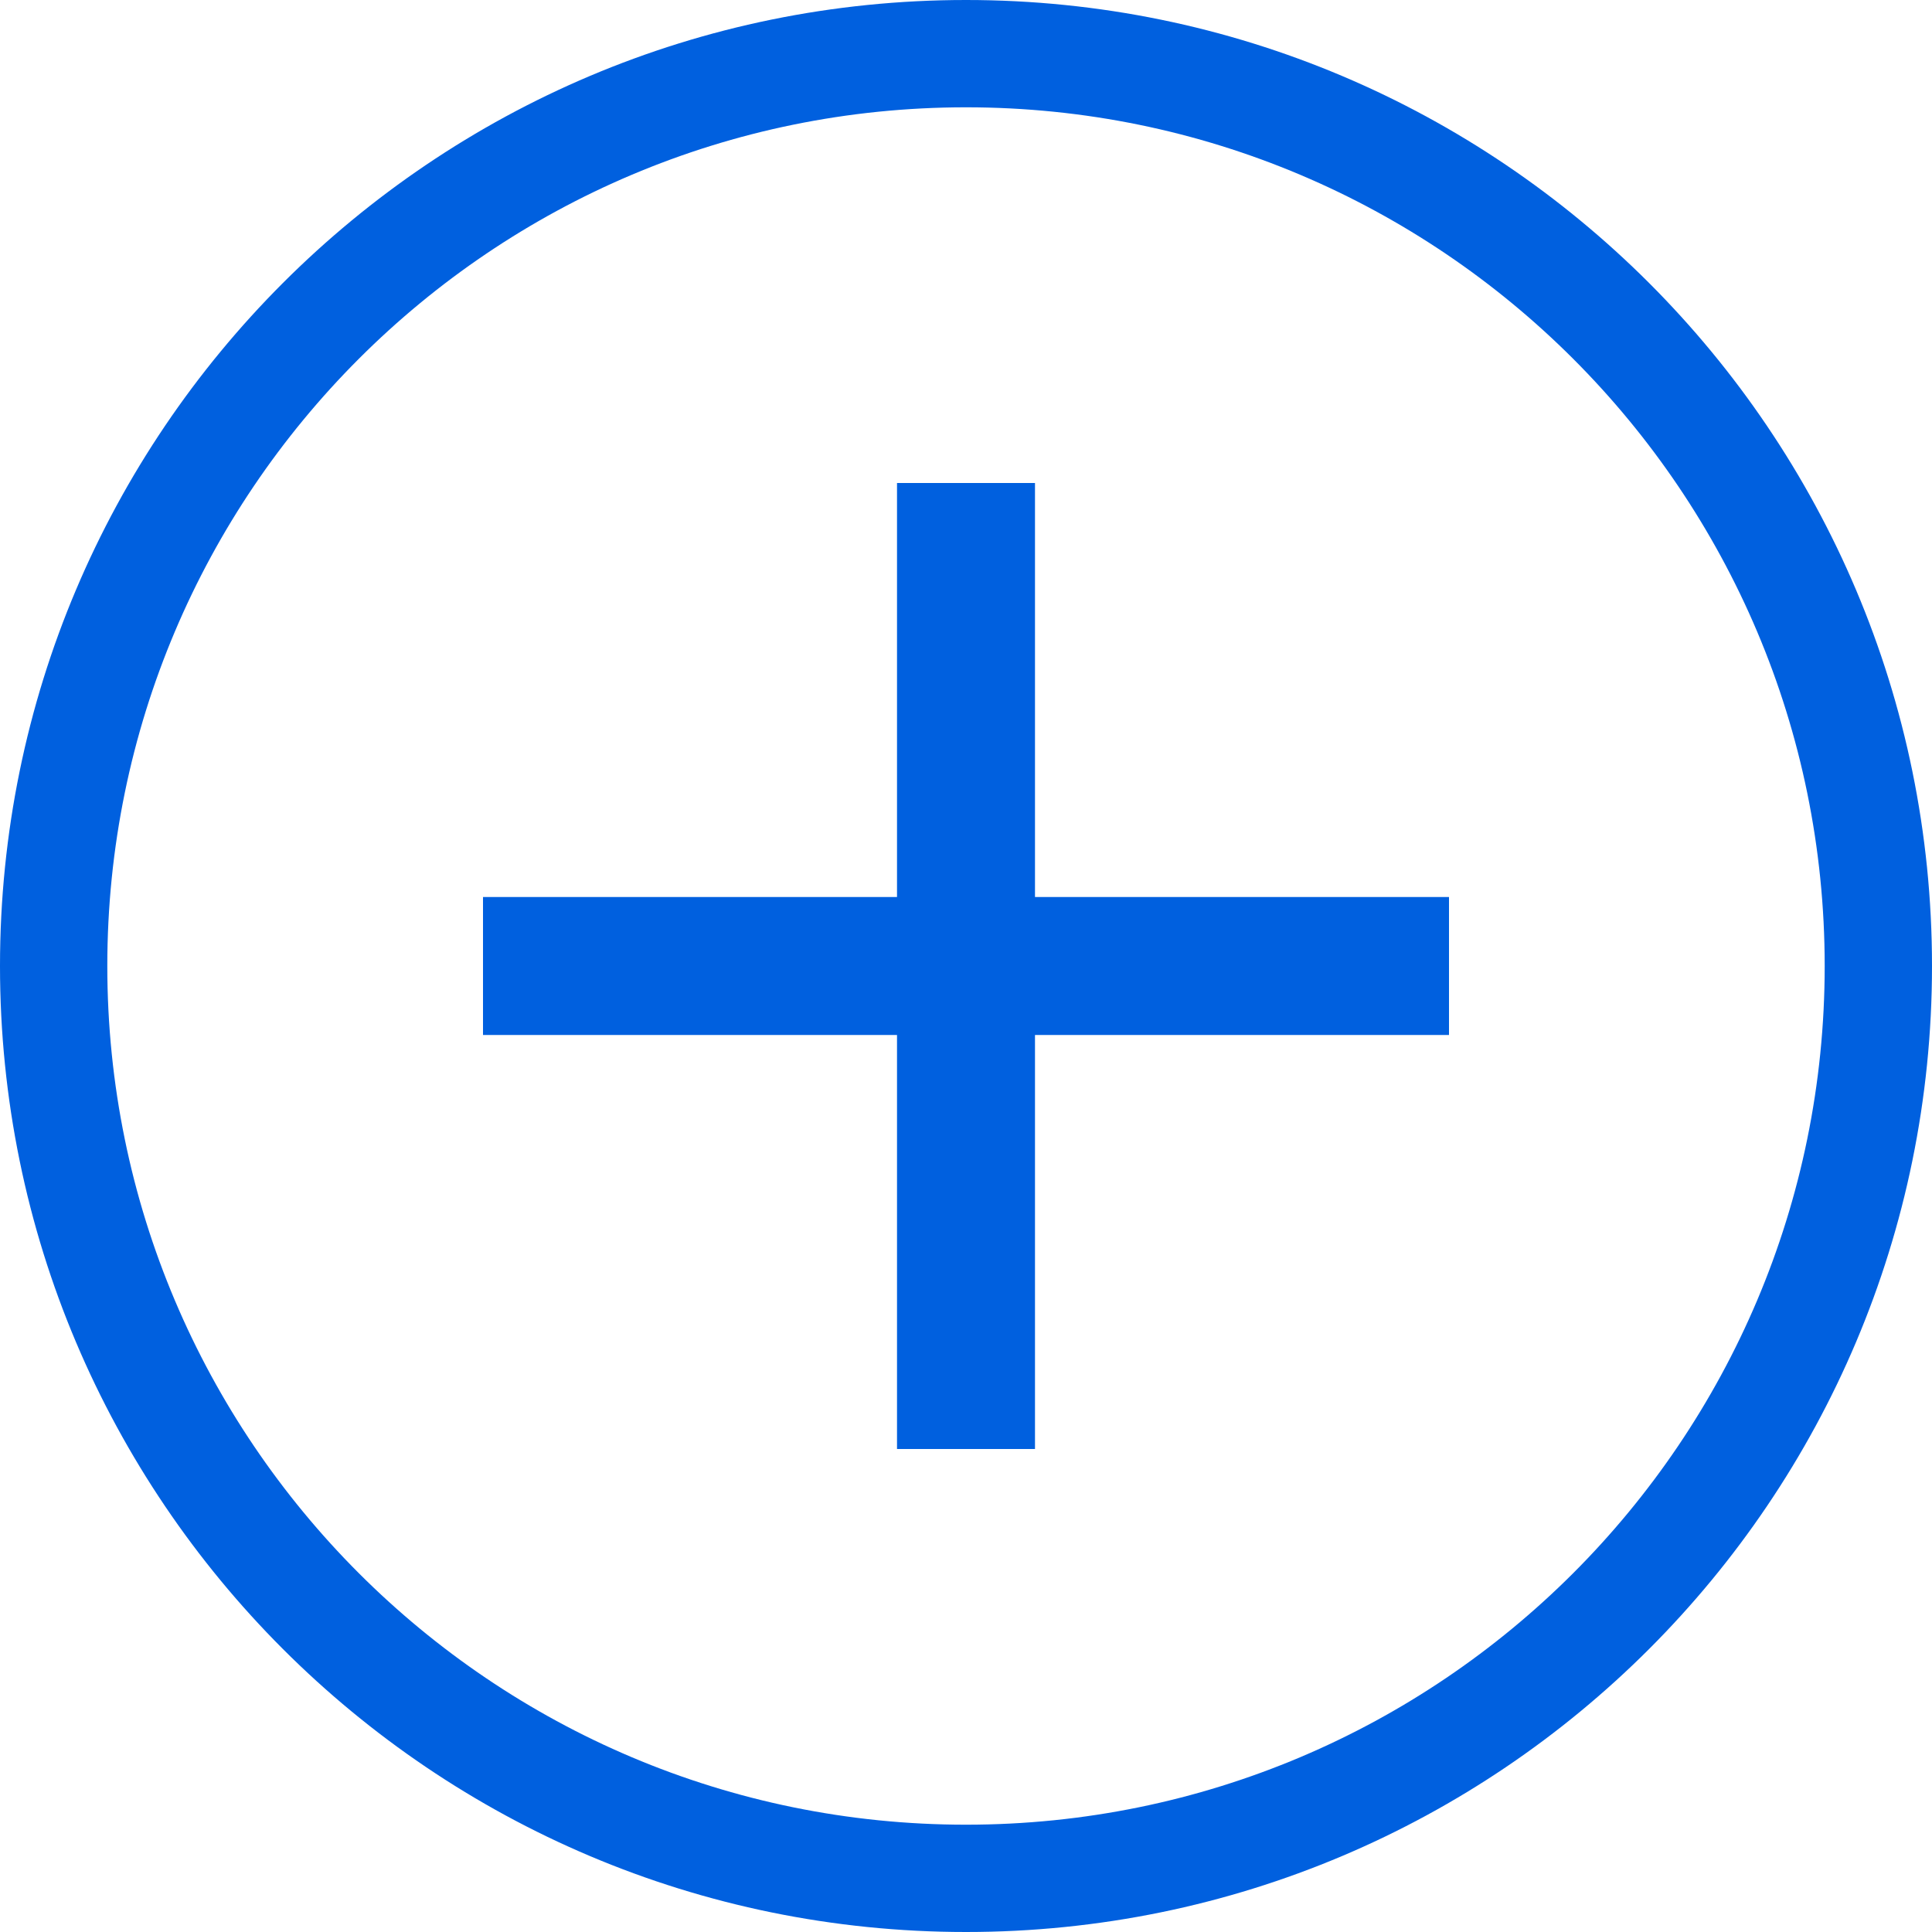
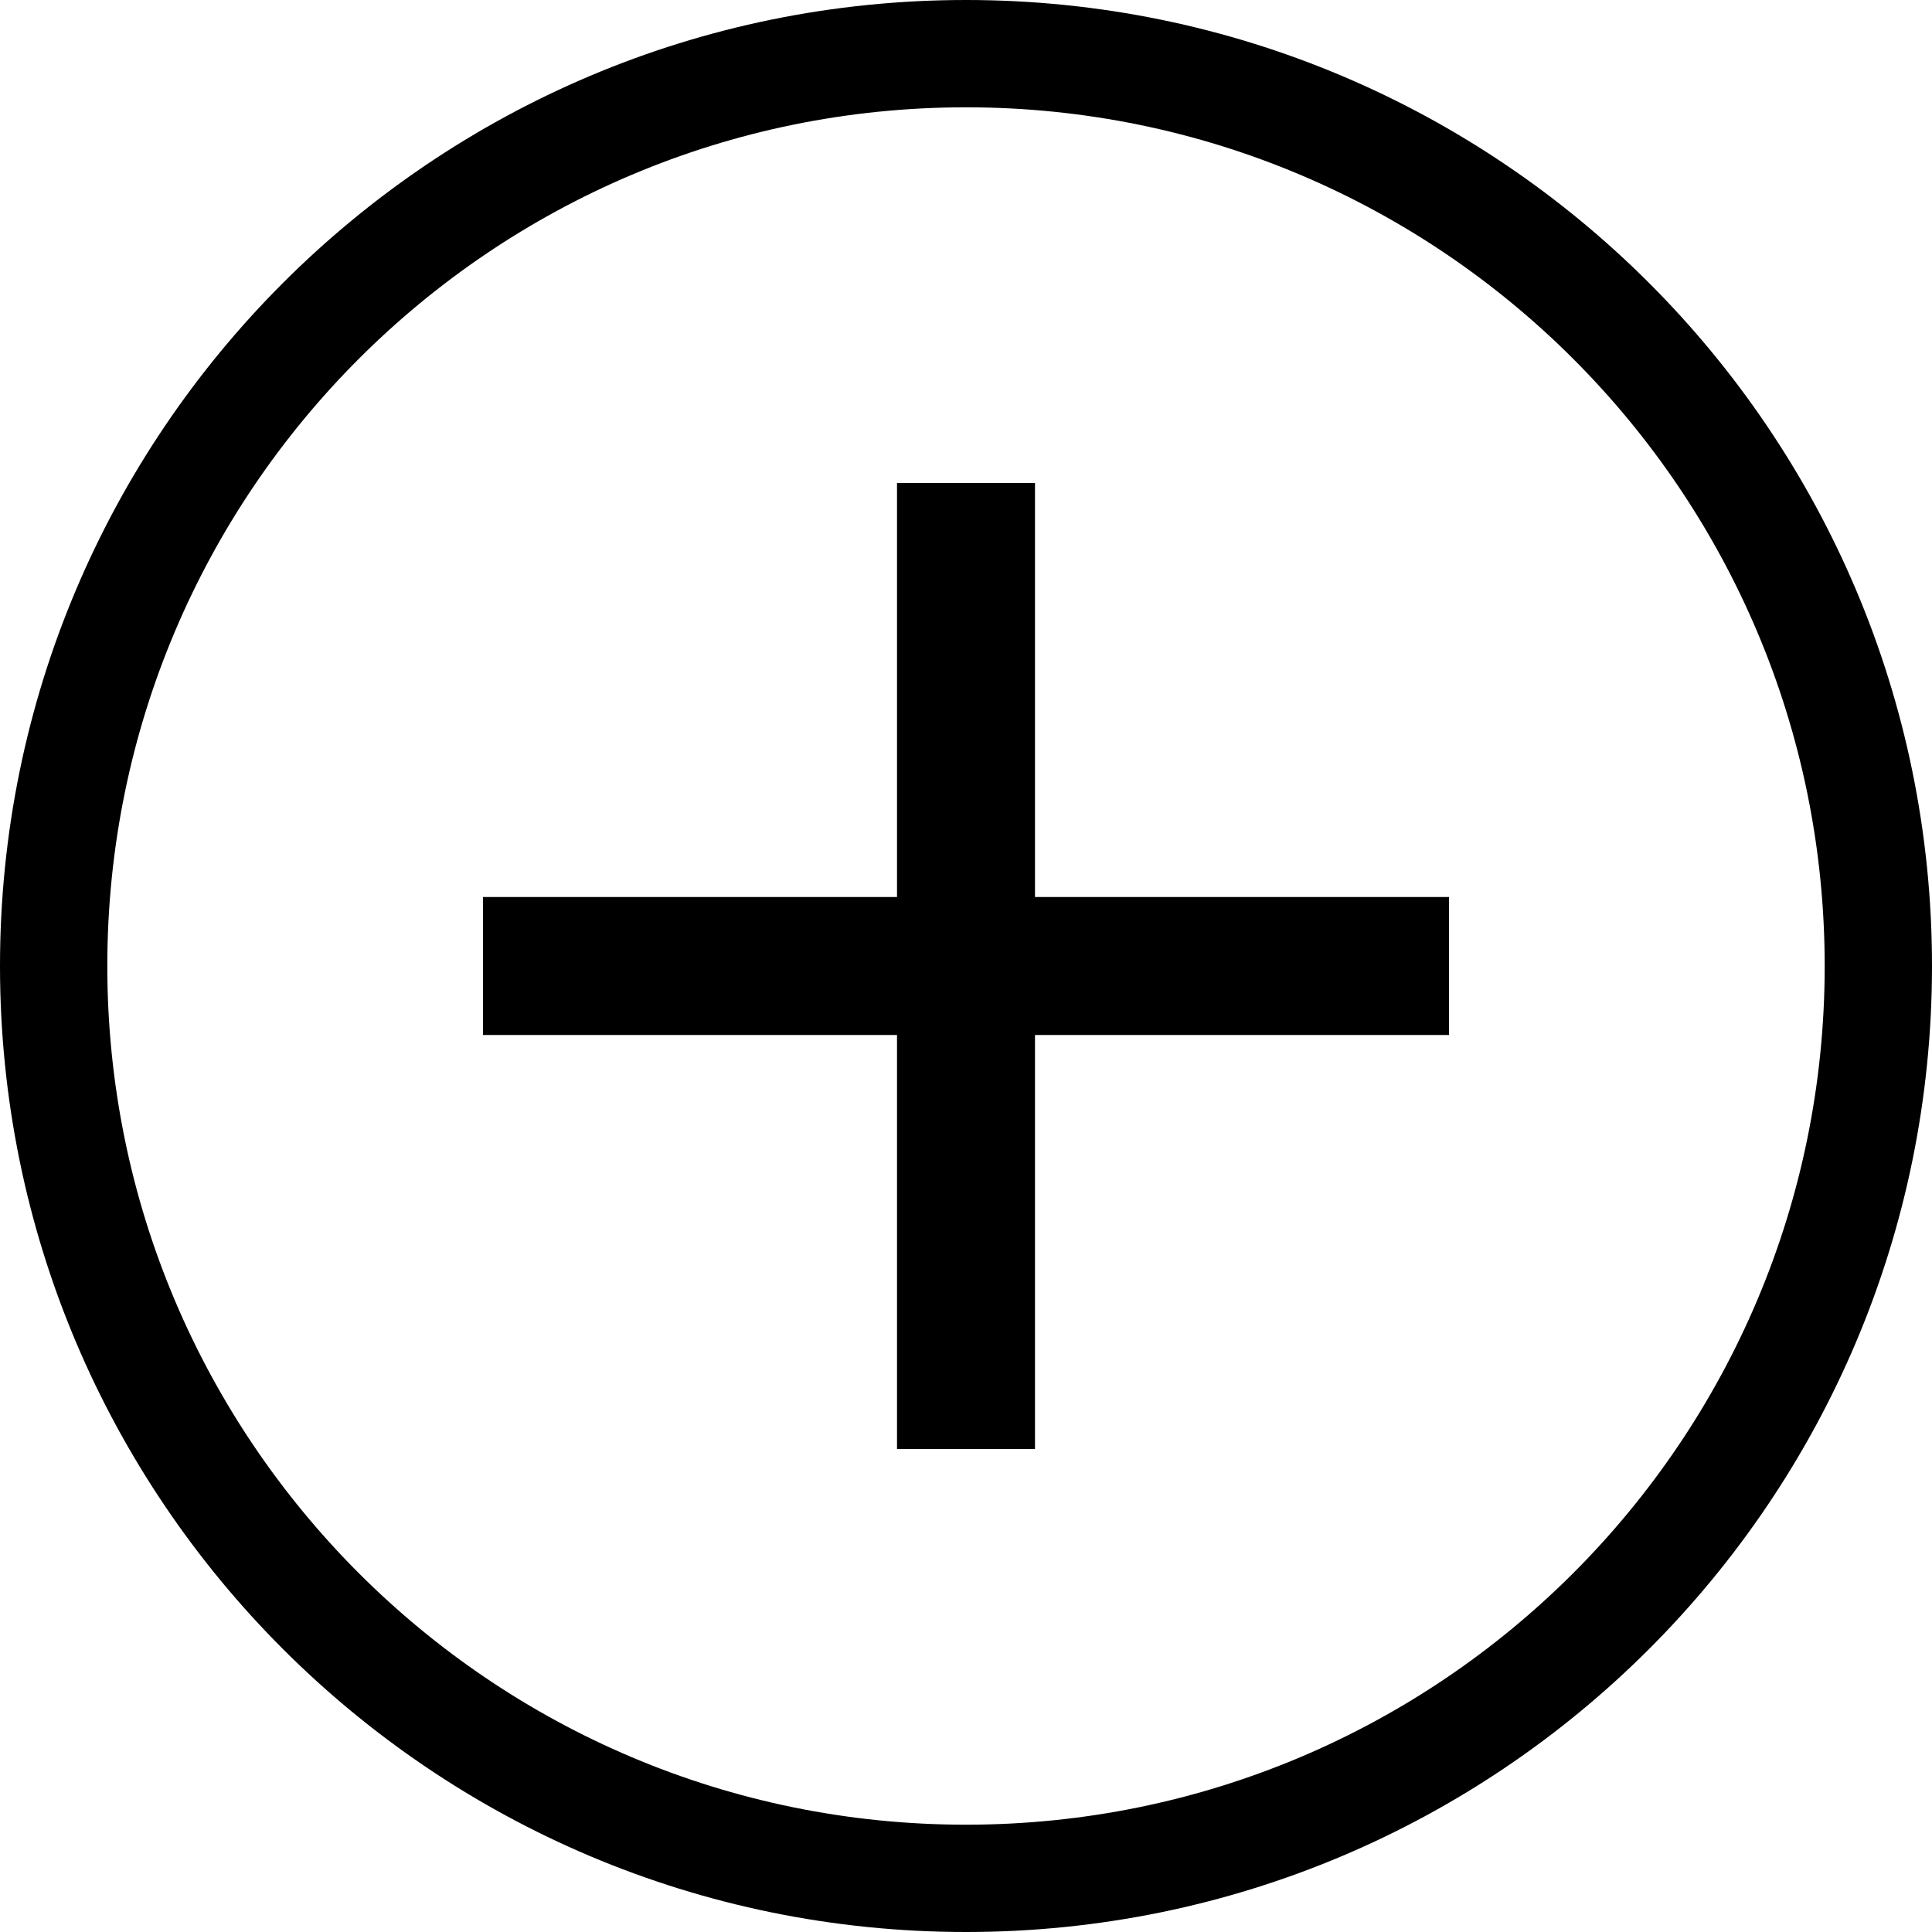
- <svg xmlns="http://www.w3.org/2000/svg" xmlns:xlink="http://www.w3.org/1999/xlink" width="24" height="24" viewBox="0 0 24 24">
-   <defs>
-     <polygon id="addfiles-a" points="11.143 6 11.143 11.143 6 11.143 6 12.857 11.143 12.857 11.143 18 12.857 18 12.857 12.857 18 12.857 18 11.143 12.857 11.143 12.857 6" />
-   </defs>
-   <g fill="none" fill-rule="evenodd">
-     <path fill="#0060df" fill-rule="nonzero" d="M12,22.667 C17.891,22.667 22.667,17.891 22.667,12 C22.667,6.109 17.891,1.333 12,1.333 C6.109,1.333 1.333,6.109 1.333,12 C1.333,17.891 6.109,22.667 12,22.667 Z M12,24 C5.373,24 0,18.627 0,12 C0,5.373 5.373,0 12,0 C18.627,0 24,5.373 24,12 C24,18.627 18.627,24 12,24 Z" />
-     <use fill="#0060df" xlink:href="#addfiles-a" />
-   </g>
+ <svg xmlns="http://www.w3.org/2000/svg" xmlns:xlink="http://www.w3.org/1999/xlink">
+   <symbol id="plus" viewBox="0 0 24 24">
+     <g fill="none" fill-rule="evenodd">
+       <path fill="currentColor" fill-rule="nonzero" d="M12,22.667 C17.891,22.667 22.667,17.891 22.667,12 C22.667,6.109 17.891,1.333 12,1.333 C6.109,1.333 1.333,6.109 1.333,12 C1.333,17.891 6.109,22.667 12,22.667 Z M12,24 C5.373,24 0,18.627 0,12 C0,5.373 5.373,0 12,0 C18.627,0 24,5.373 24,12 C24,18.627 18.627,24 12,24 Z" />
+       <polygon fill="currentColor" points="11.143 6 11.143 11.143 6 11.143 6 12.857 11.143 12.857 11.143 18 12.857 18 12.857 12.857 18 12.857 18 11.143 12.857 11.143 12.857 6" />
+     </g>
+   </symbol>
+   <use xlink:href="#plus" />
</svg>
